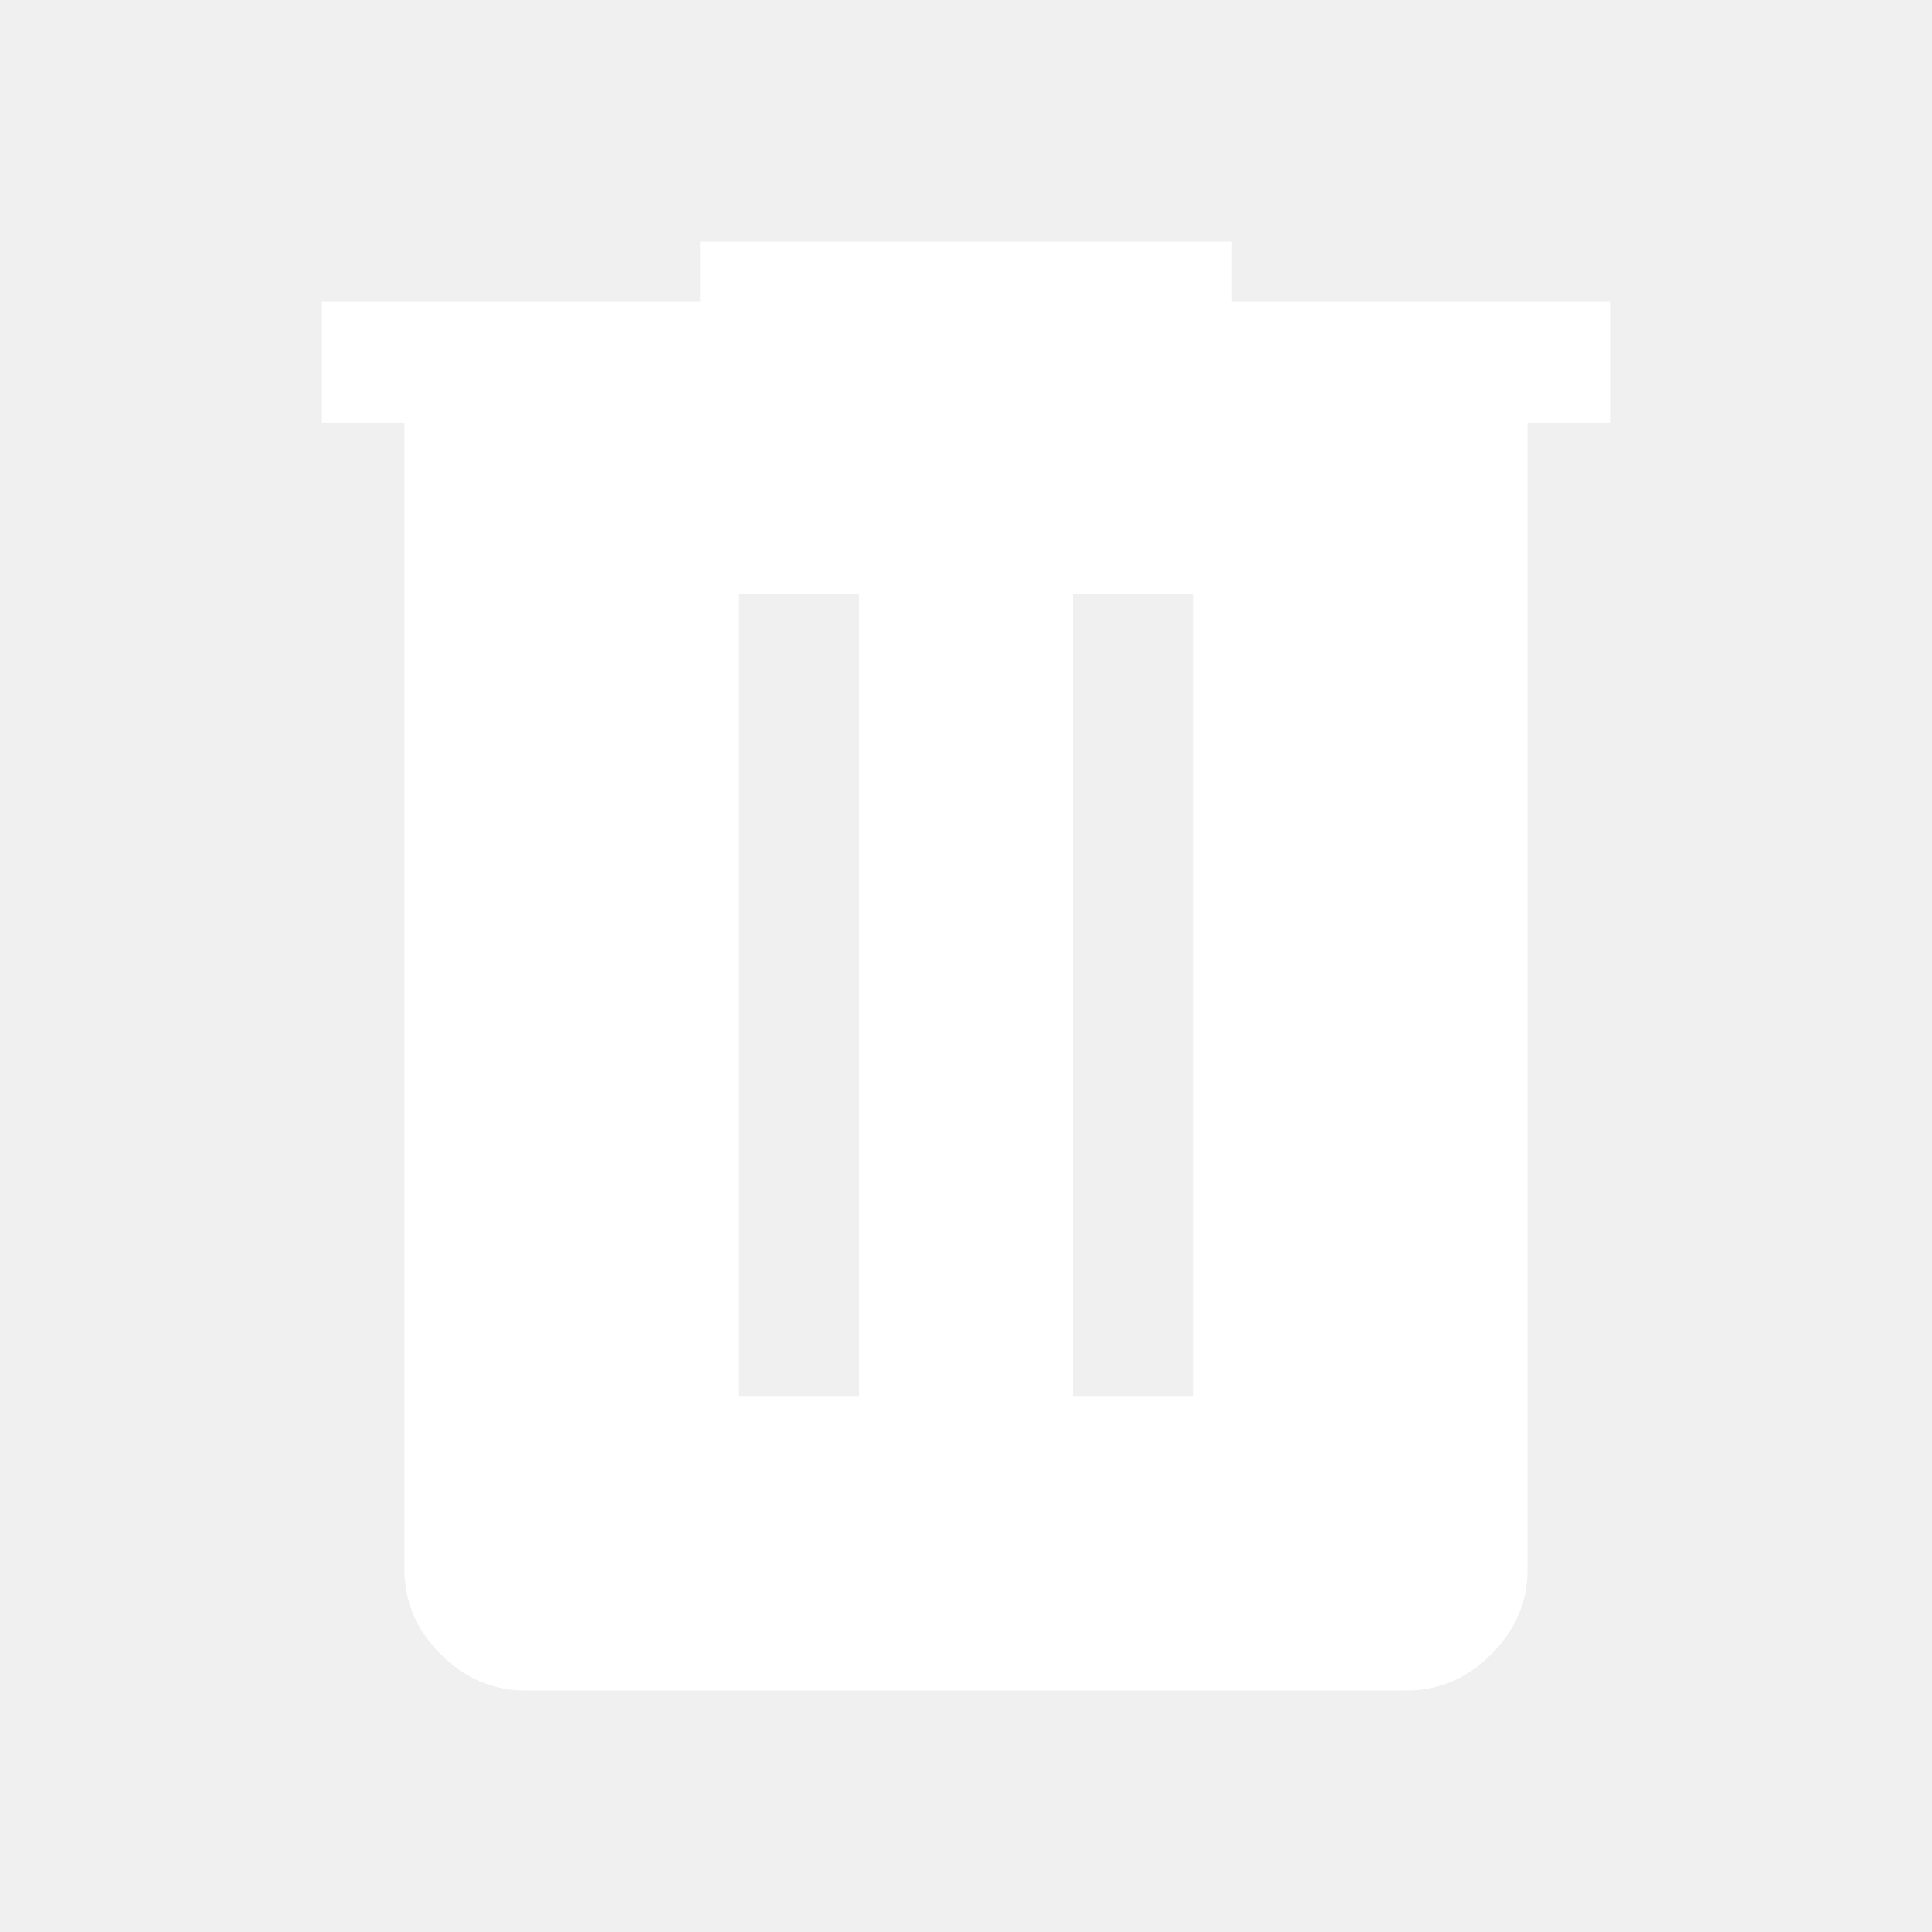
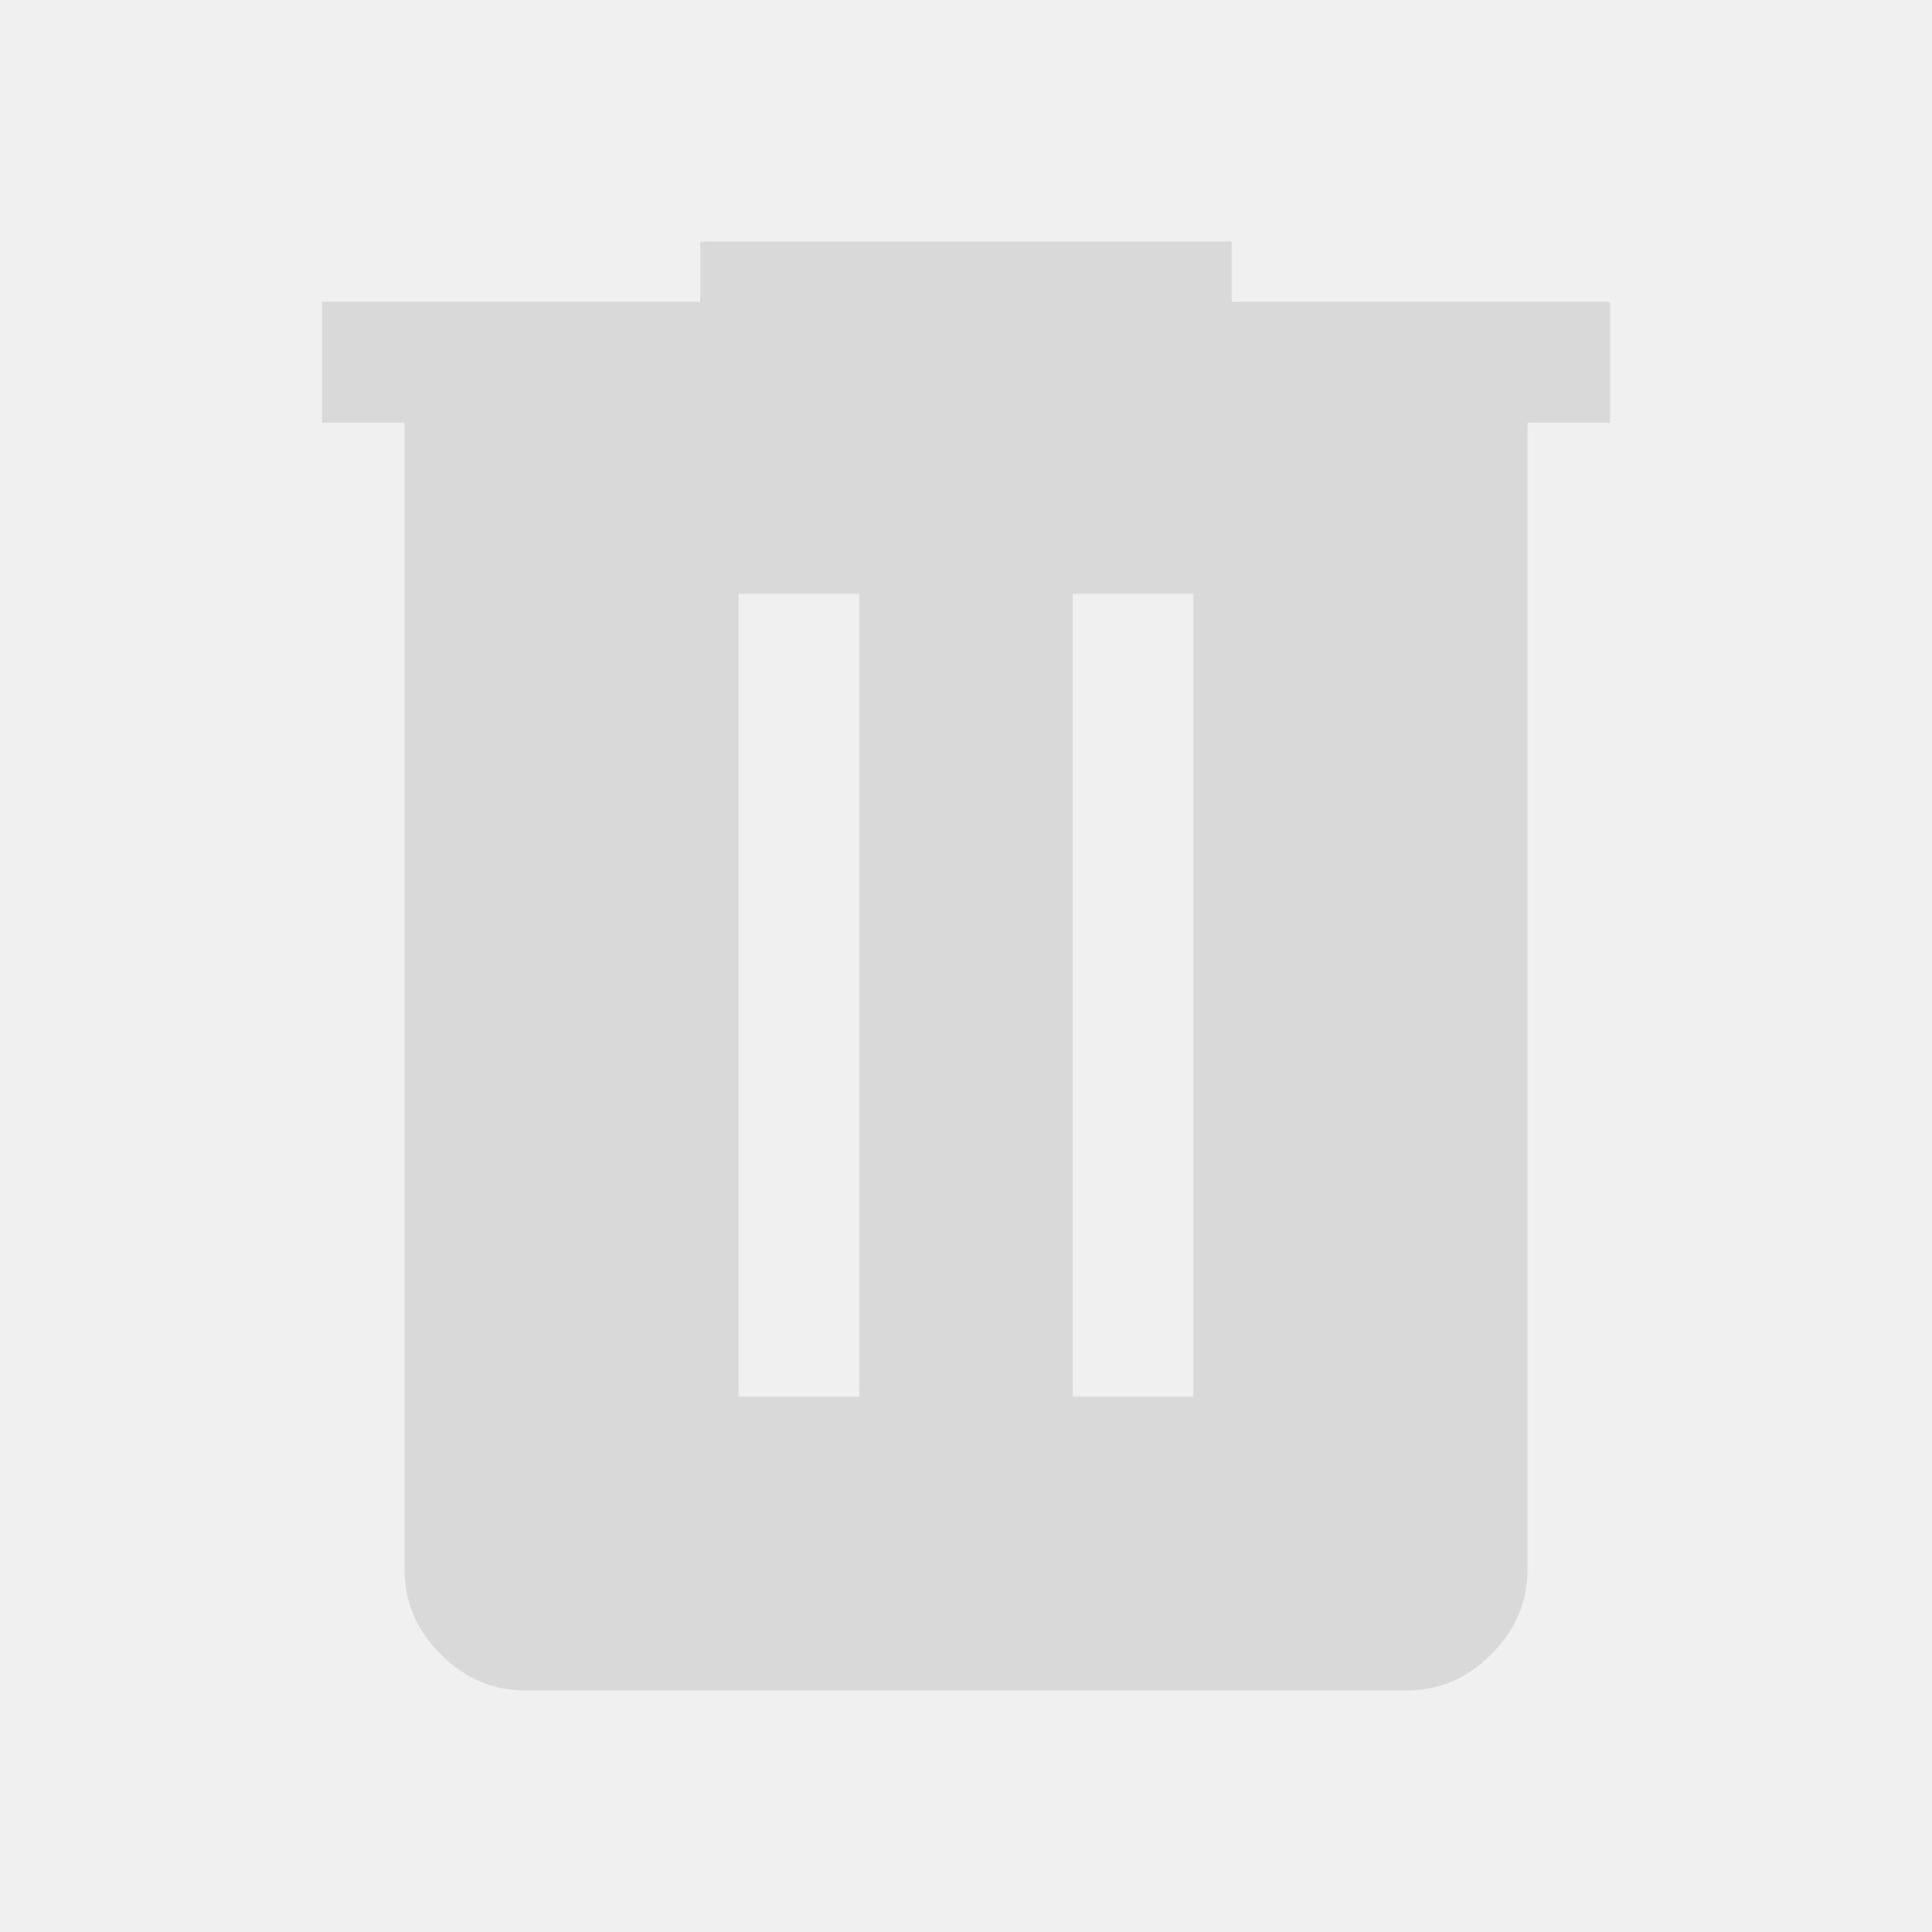
- <svg xmlns="http://www.w3.org/2000/svg" height="48" viewBox="0 -960 960 960" width="48" fill="white">
+ <svg xmlns="http://www.w3.org/2000/svg" height="48" viewBox="0 -960 960 960" width="48" fill="#D9D9D9">
  <path d="M261-120q-24 0-42-18t-18-42v-570h-41v-60h188v-30h264v30h188v60h-41v570q0 24-18 42t-42 18H261Zm106-146h60v-399h-60v399Zm166 0h60v-399h-60v399Z" />
</svg>
